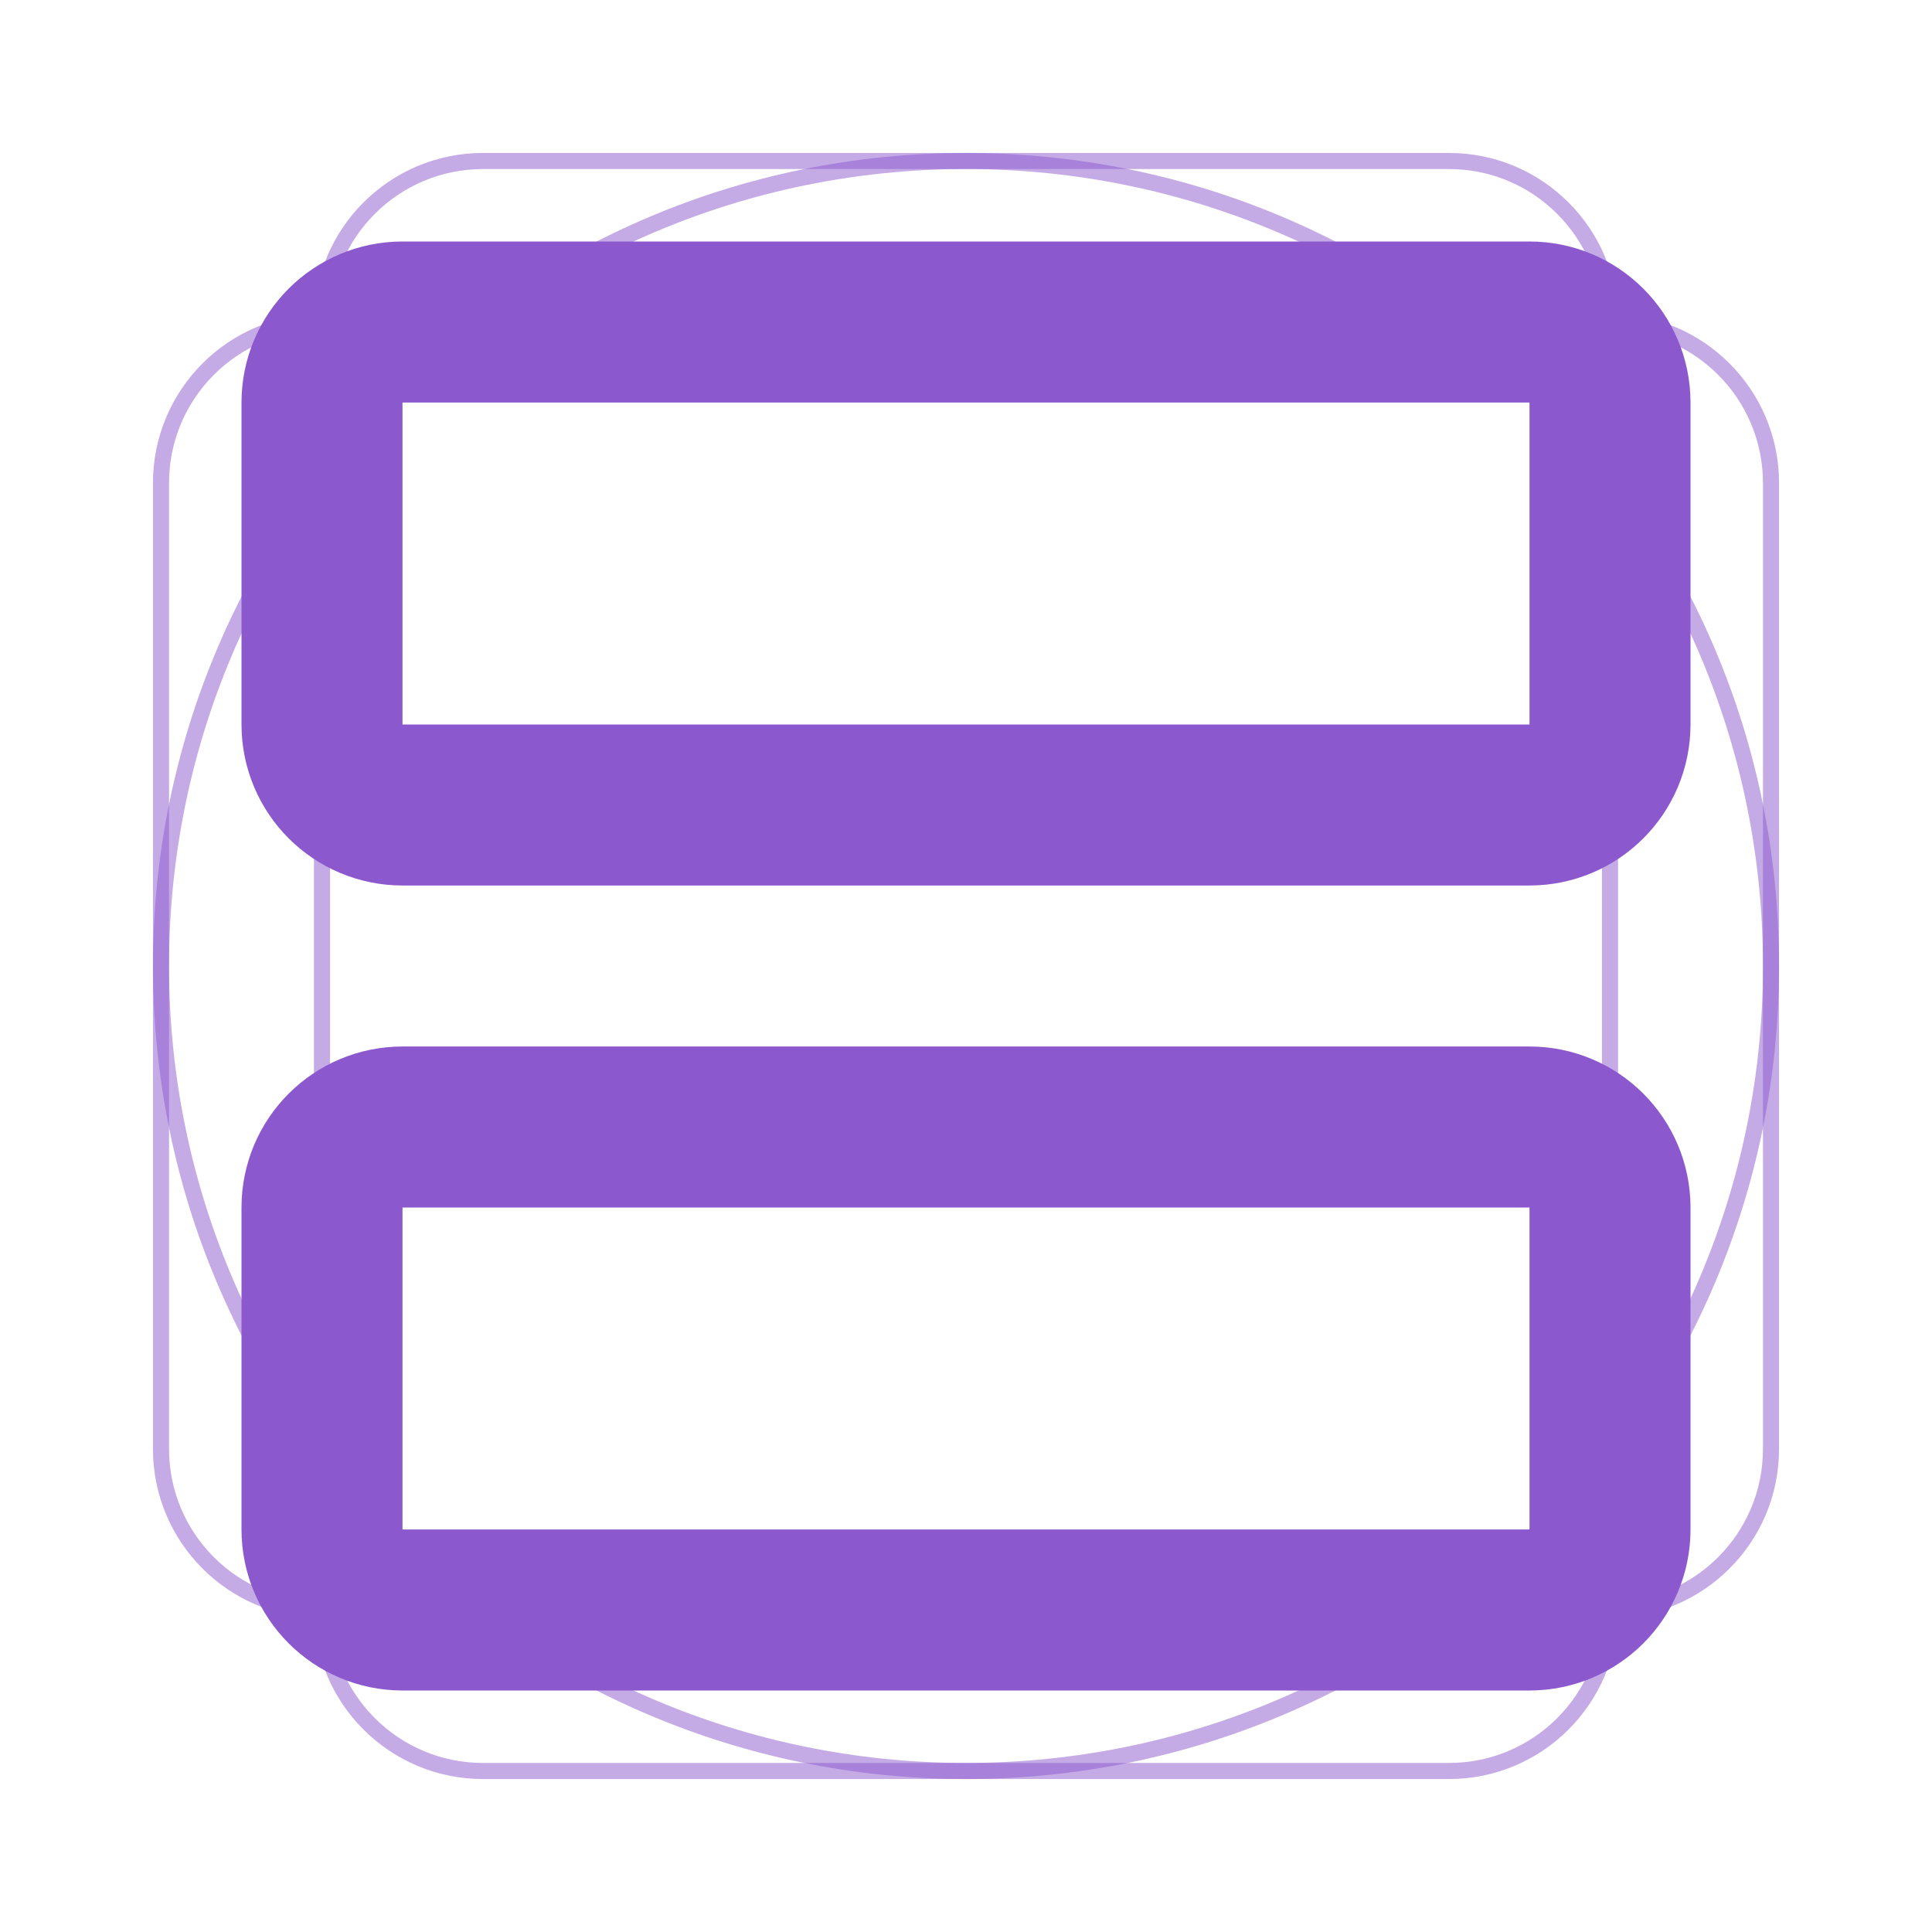
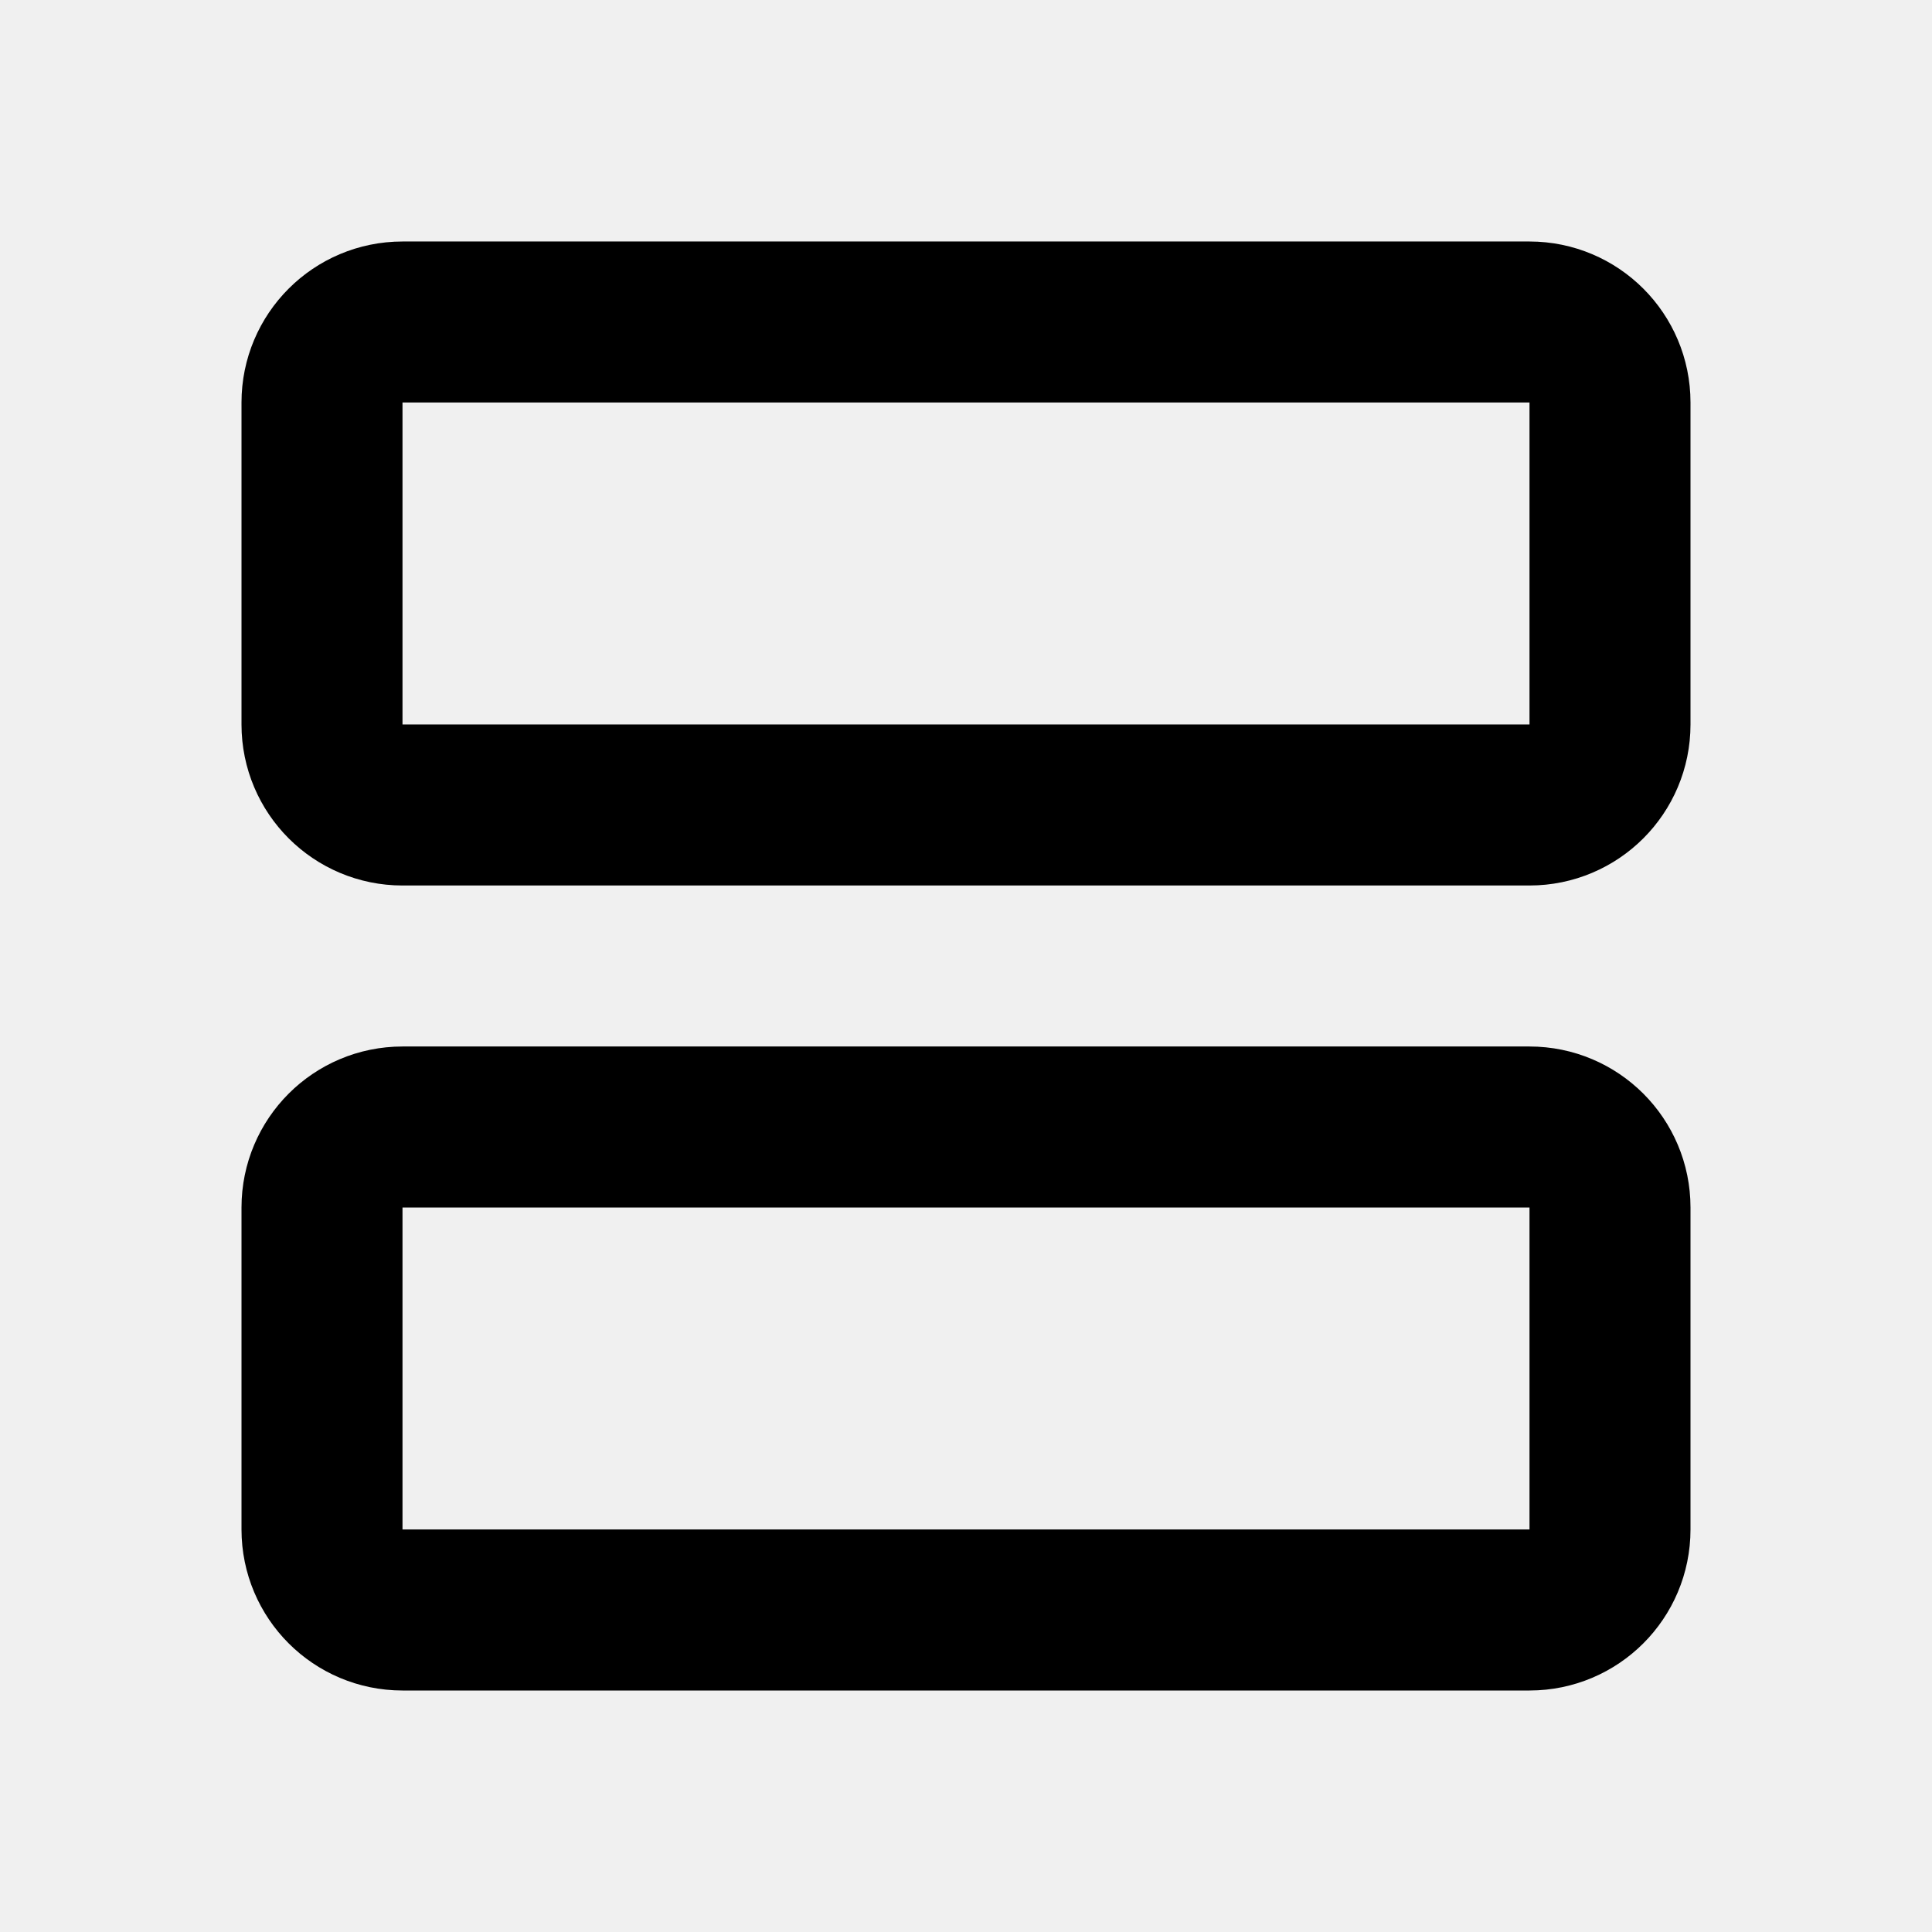
<svg xmlns="http://www.w3.org/2000/svg" width="24" height="24" viewBox="0 0 24 24" fill="none">
-   <g clip-path="url(#clip0_76_4336)">
-     <g filter="url(#filter0_d_76_4336)">
-       <rect width="24" height="24" fill="white" />
-       <circle opacity="0.5" cx="12" cy="12" r="10" stroke="#8C58CD" stroke-width="0.2" />
-       <rect opacity="0.5" x="4" y="2" width="16" height="20" rx="2" stroke="#8C58CD" stroke-width="0.2" />
-       <rect opacity="0.5" x="22" y="4" width="16" height="20" rx="2" transform="rotate(90 22 4)" stroke="#8C58CD" stroke-width="0.2" />
-     </g>
-     <rect x="20" y="4" width="6" height="16" rx="1" transform="rotate(90 20 4)" stroke="#8C58CD" stroke-width="2" stroke-linecap="round" stroke-linejoin="round" />
-     <rect x="20" y="14" width="6" height="16" rx="1" transform="rotate(90 20 14)" stroke="#8C58CD" stroke-width="2" stroke-linecap="round" stroke-linejoin="round" />
-   </g>
-   <defs>
-     <filter id="filter0_d_76_4336" x="-4" y="0" width="32" height="32" filterUnits="userSpaceOnUse" color-interpolation-filters="sRGB">
-       <feFlood flood-opacity="0" result="BackgroundImageFix" />
-       <feColorMatrix in="SourceAlpha" type="matrix" values="0 0 0 0 0 0 0 0 0 0 0 0 0 0 0 0 0 0 127 0" result="hardAlpha" />
-       <feOffset dy="4" />
-       <feGaussianBlur stdDeviation="2" />
-       <feComposite in2="hardAlpha" operator="out" />
-       <feColorMatrix type="matrix" values="0 0 0 0 0 0 0 0 0 0 0 0 0 0 0 0 0 0 0.25 0" />
-       <feBlend mode="normal" in2="BackgroundImageFix" result="effect1_dropShadow_76_4336" />
-       <feBlend mode="normal" in="SourceGraphic" in2="effect1_dropShadow_76_4336" result="shape" />
-     </filter>
-     <clipPath id="clip0_76_4336">
-       <rect width="24" height="24" fill="white" />
-     </clipPath>
-   </defs>
+   <rect x="20" y="4" width="6" height="16" rx="1" transform="rotate(90 20 3.99997)" stroke="black" stroke-width="2" stroke-linecap="round" stroke-linejoin="round" />
+   <rect x="20" y="14" width="6" height="16" rx="1" transform="rotate(90 20 14)" stroke="black" stroke-width="2" stroke-linecap="round" stroke-linejoin="round" />
</svg>
